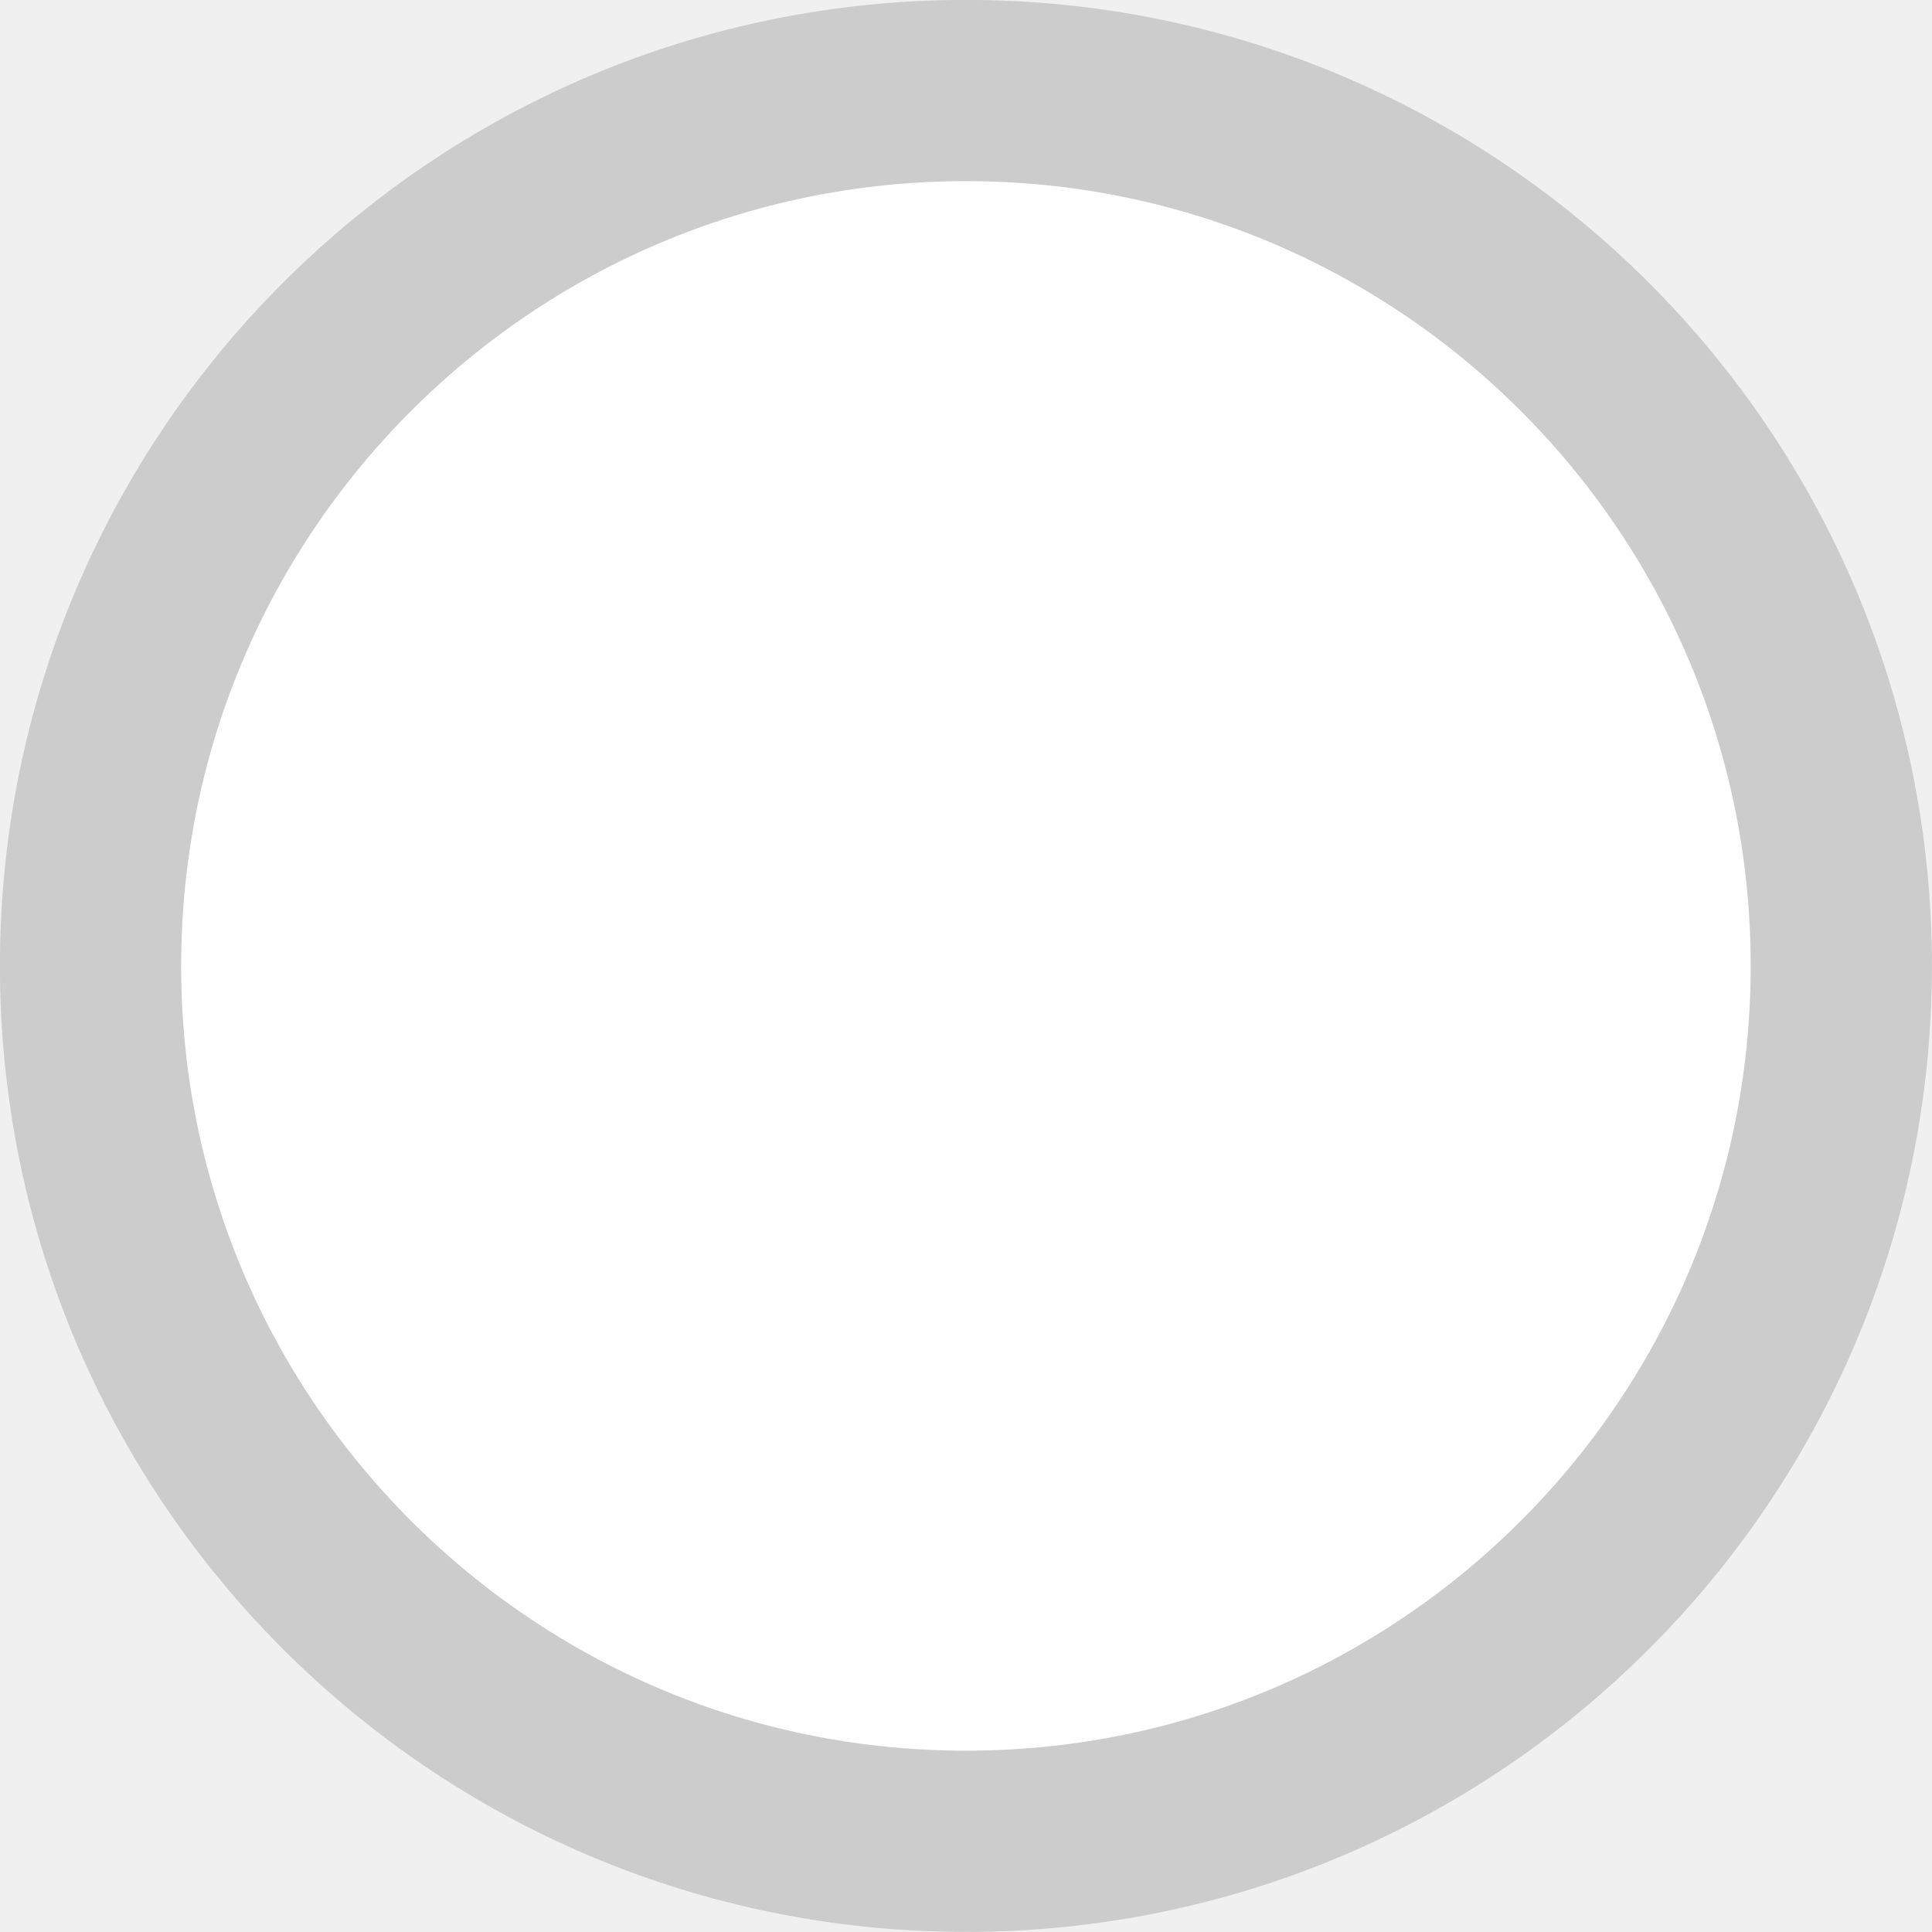
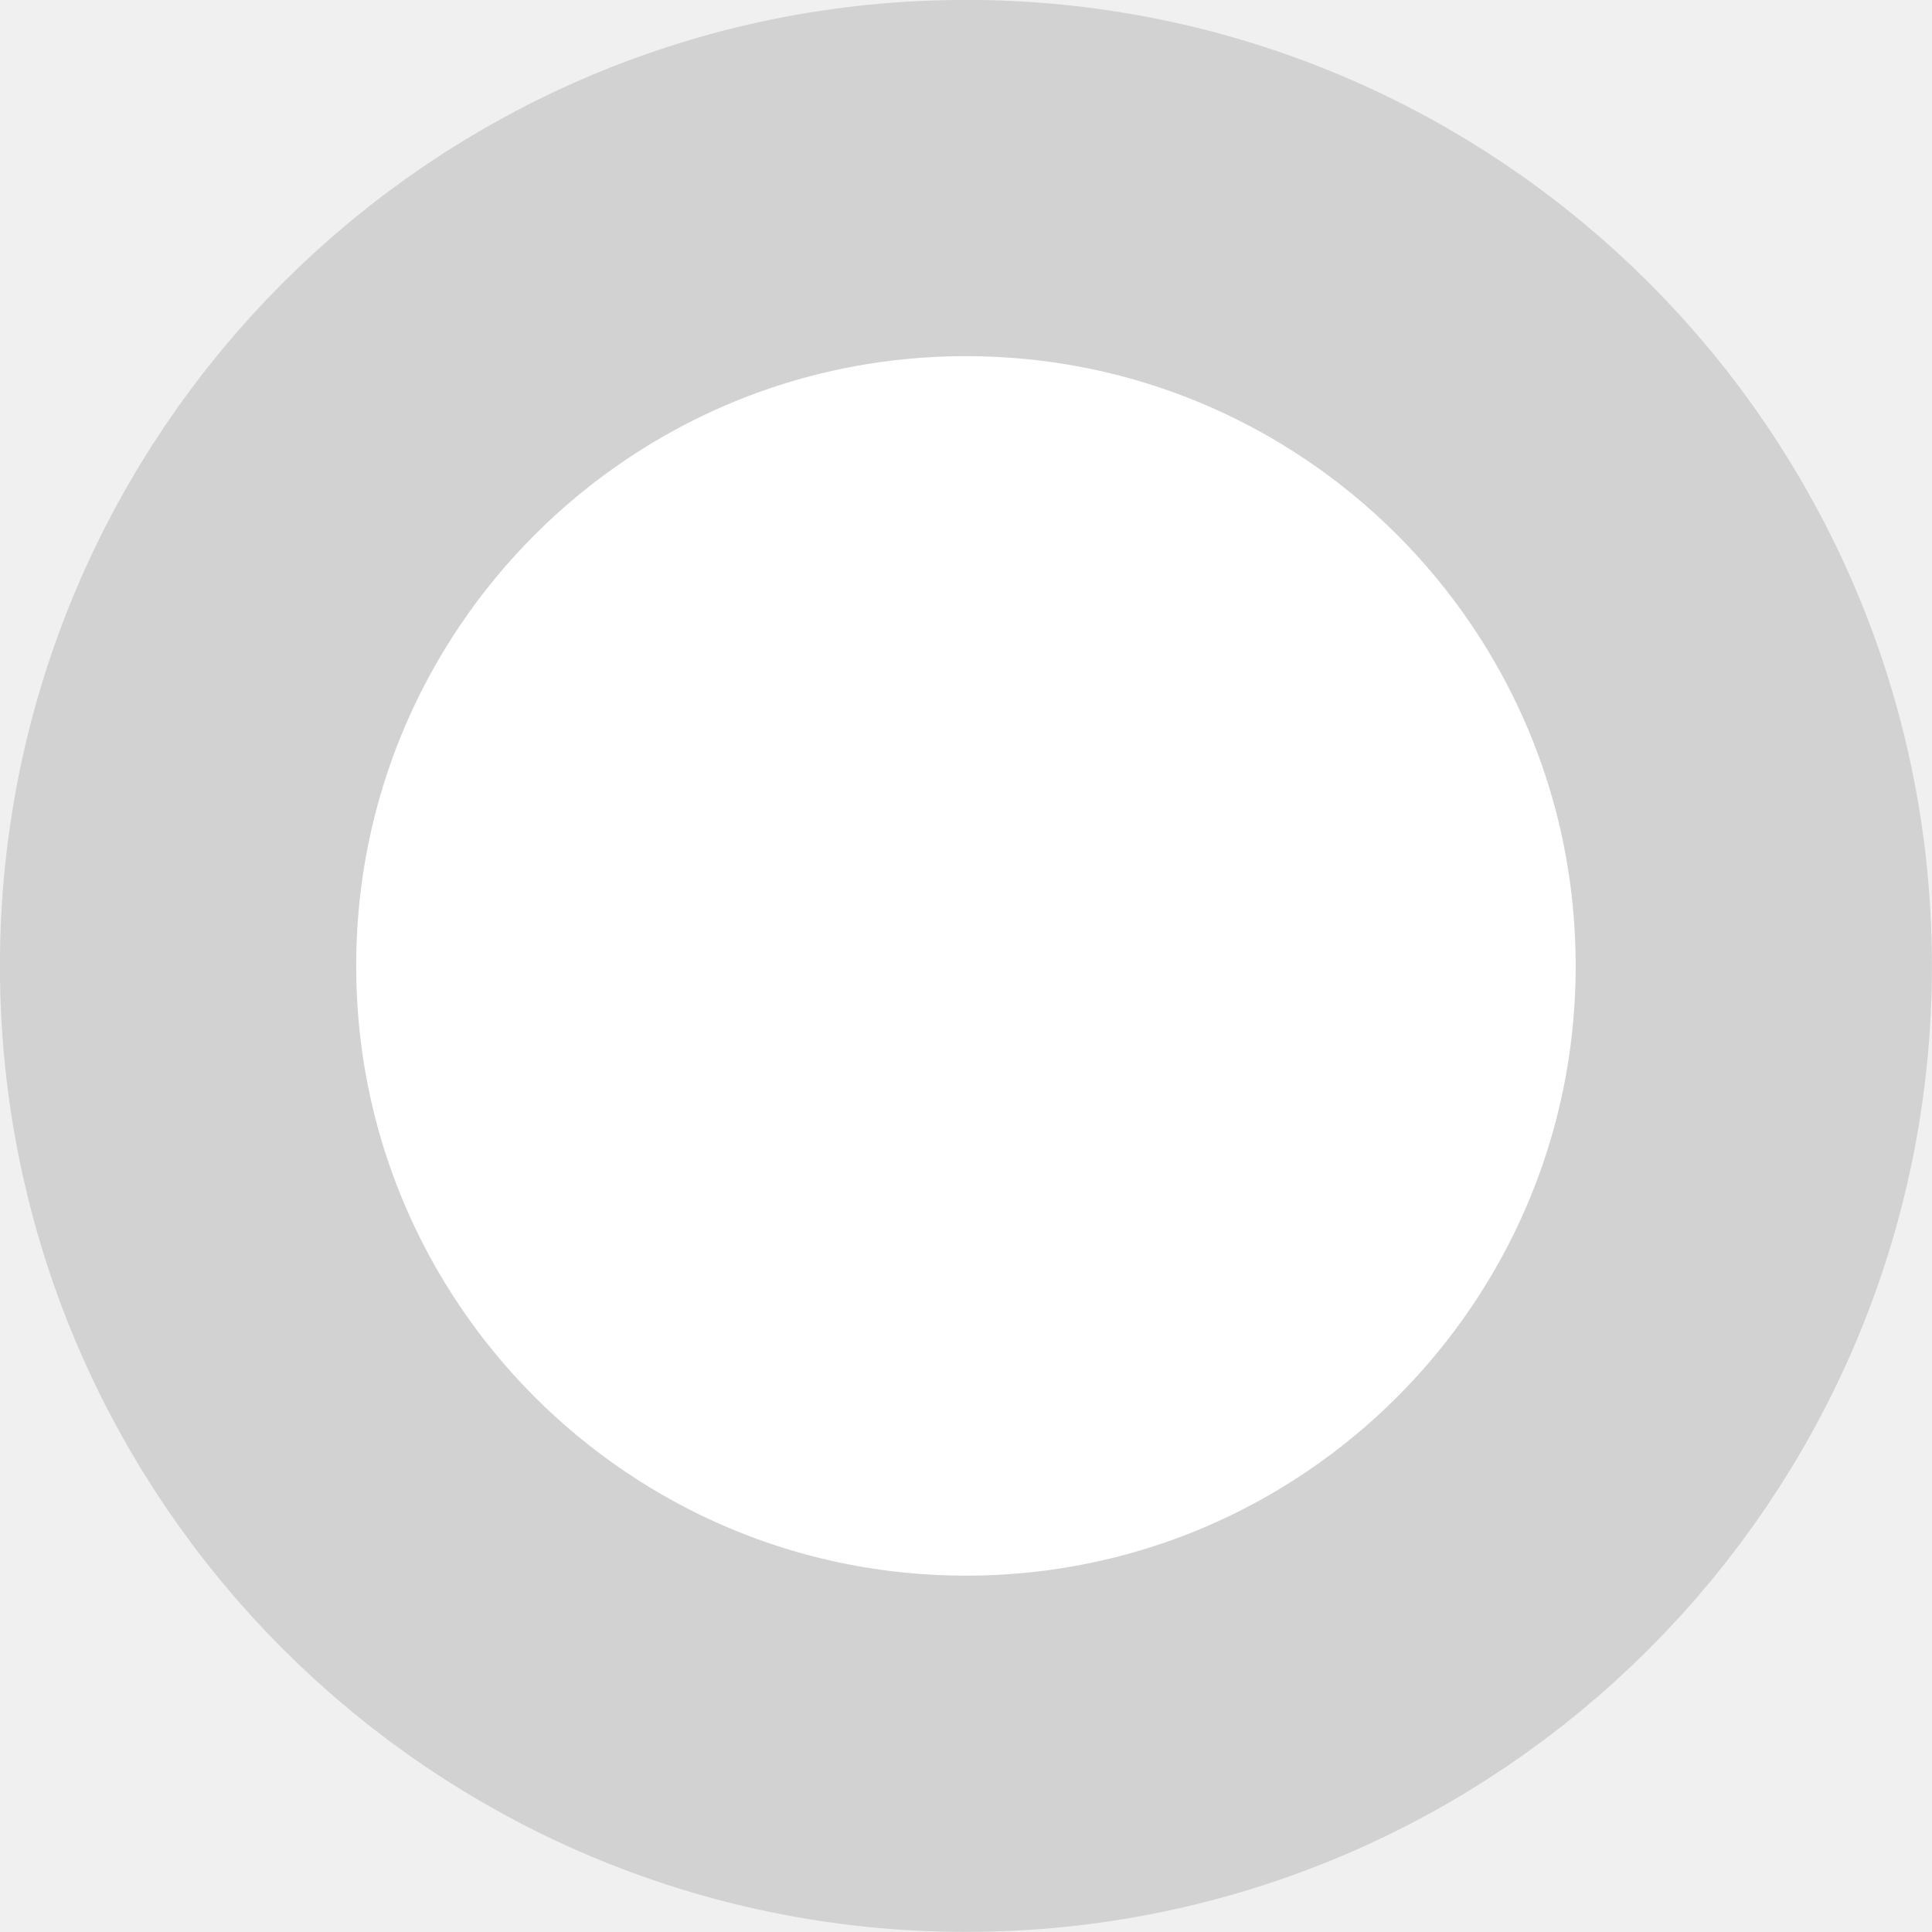
<svg xmlns="http://www.w3.org/2000/svg" width="10mm" height="10mm" viewBox="0 0 10 10" version="1.1" id="svg1">
  <defs id="defs1" />
  <g id="layer1" transform="translate(-68.44437,-66.33549)">
-     <ellipse style="fill:#ffffff;fill-opacity:1;stroke:#cccccc;stroke-width:0.938;stroke-opacity:1" id="path1" cx="73.444" cy="71.335" rx="4.531" ry="4.531" />
+     <circle style="fill:#ffffff;fill-opacity:1;stroke:#d2d2d2;stroke-width:1.844;stroke-dasharray:none;stroke-opacity:1" id="path1" cx="73.444" cy="71.335" r="4.078" />
  </g>
</svg>
